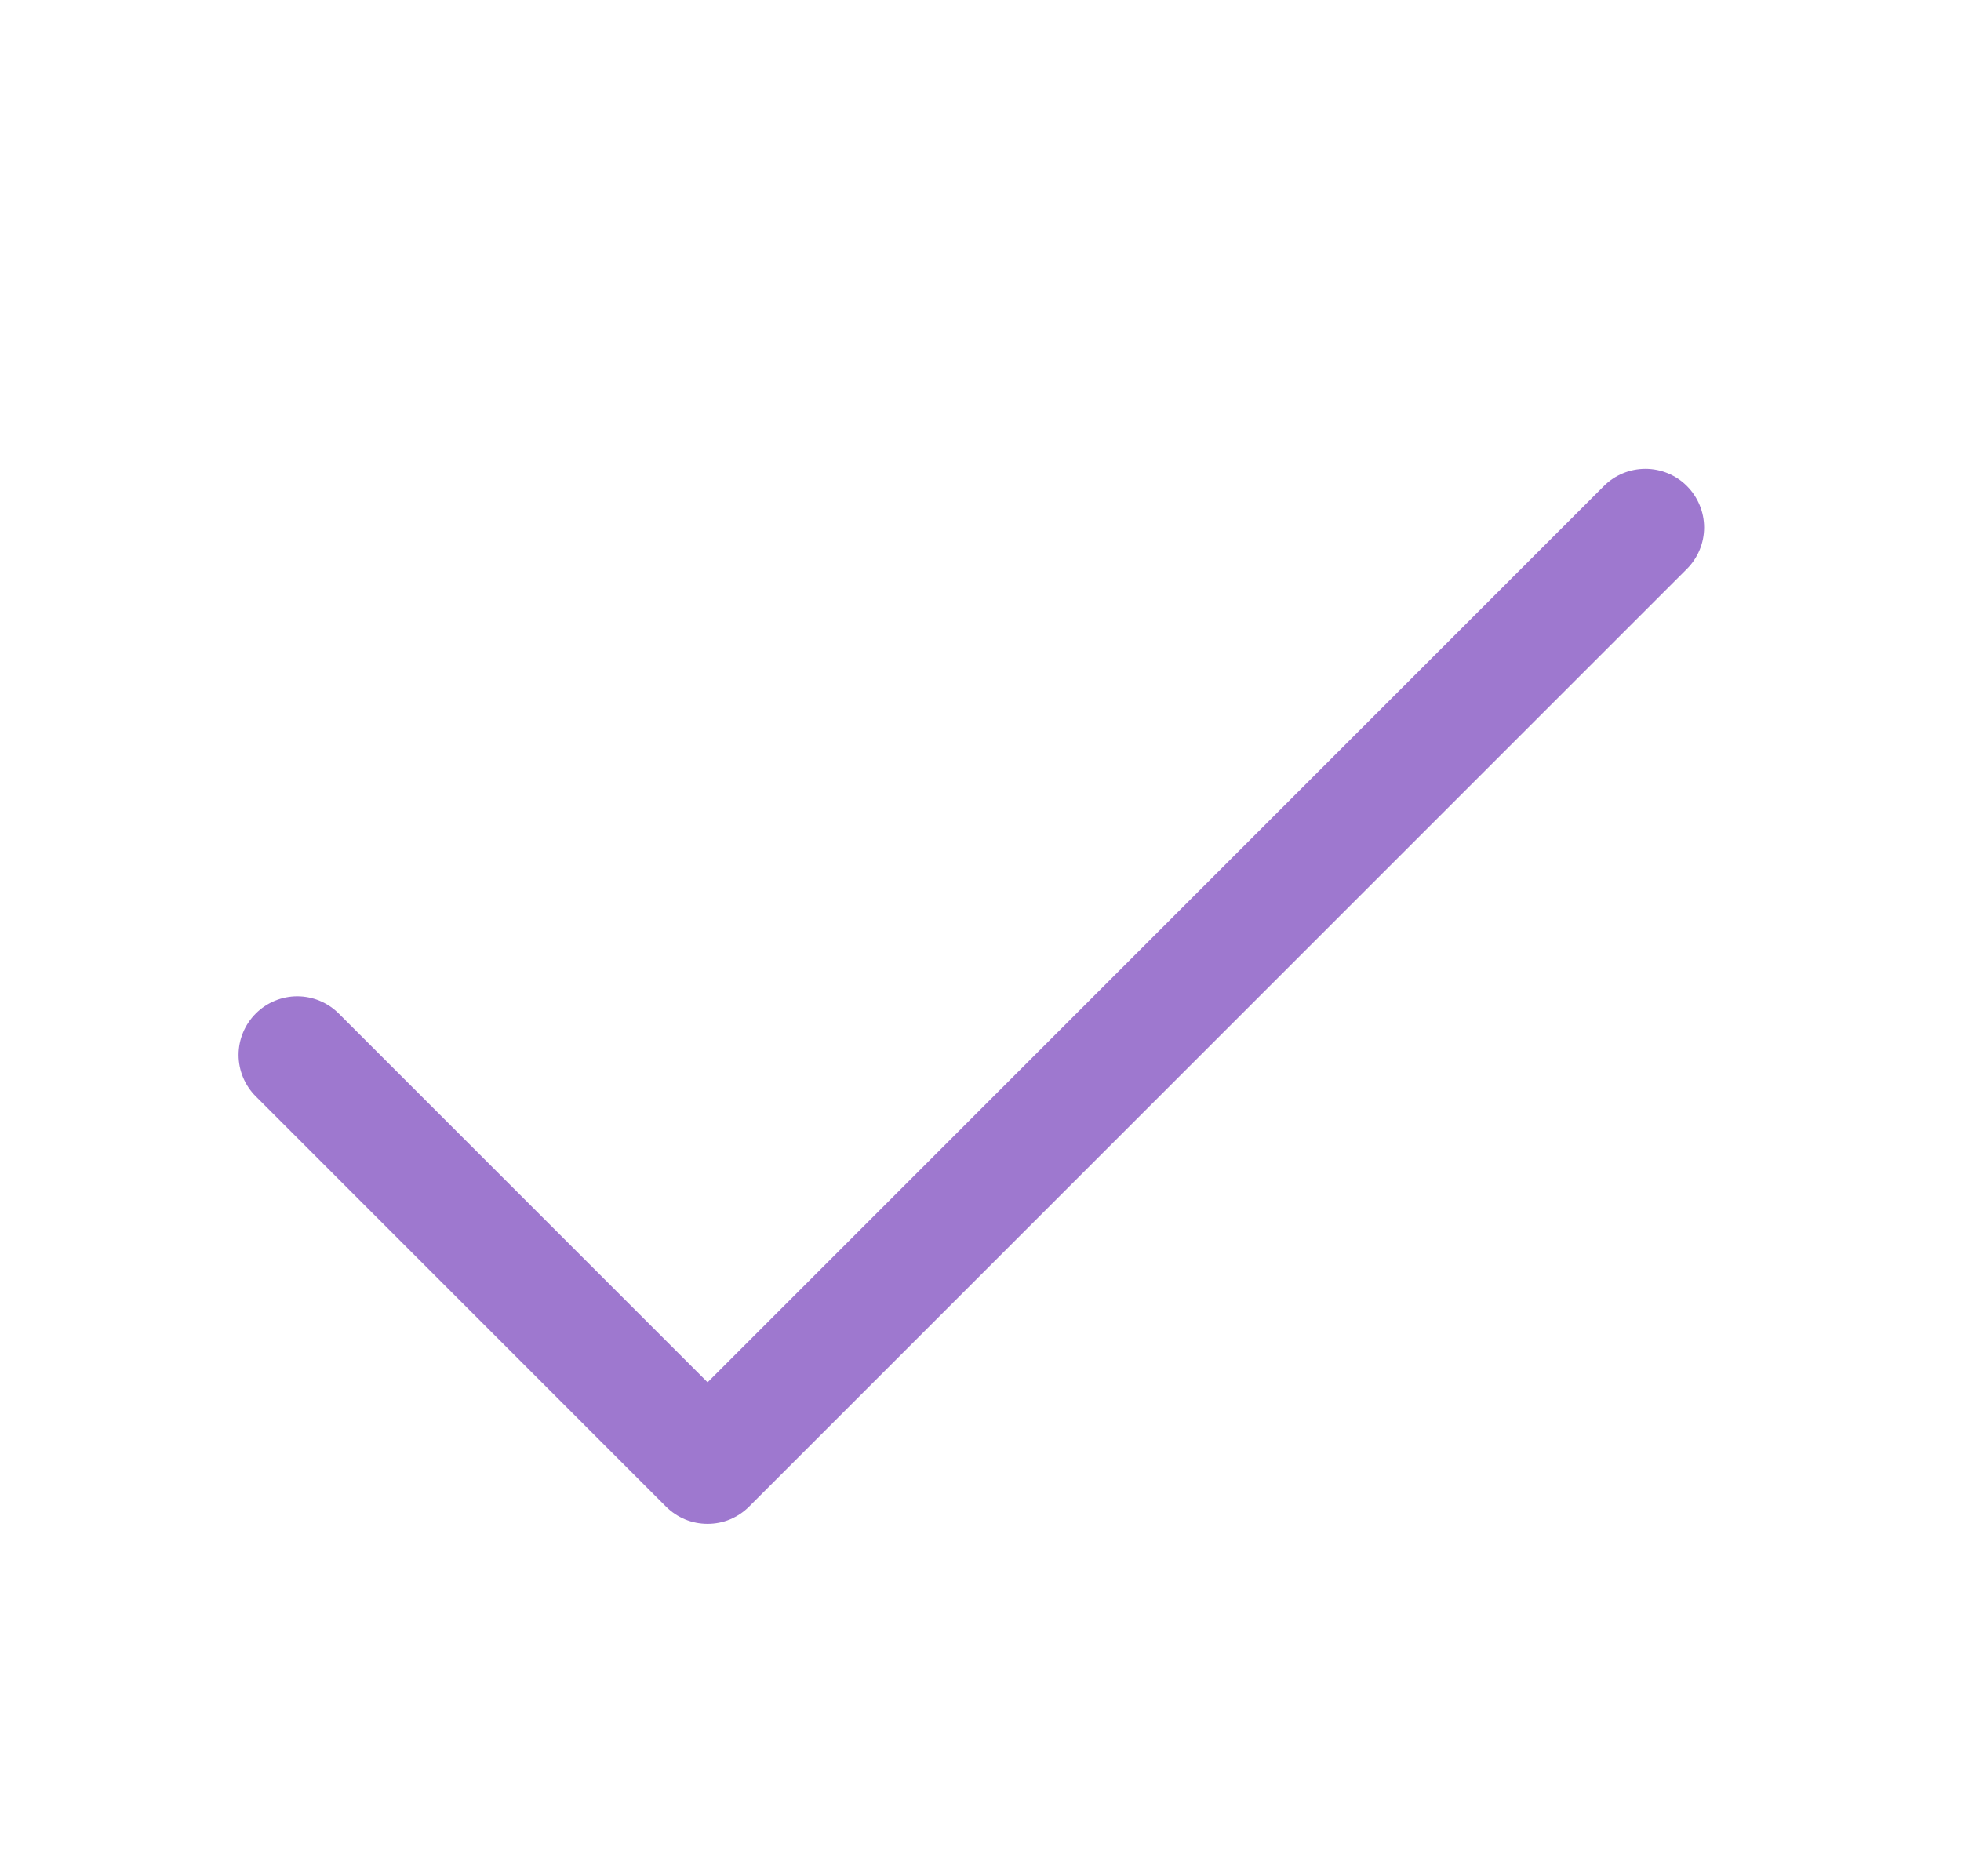
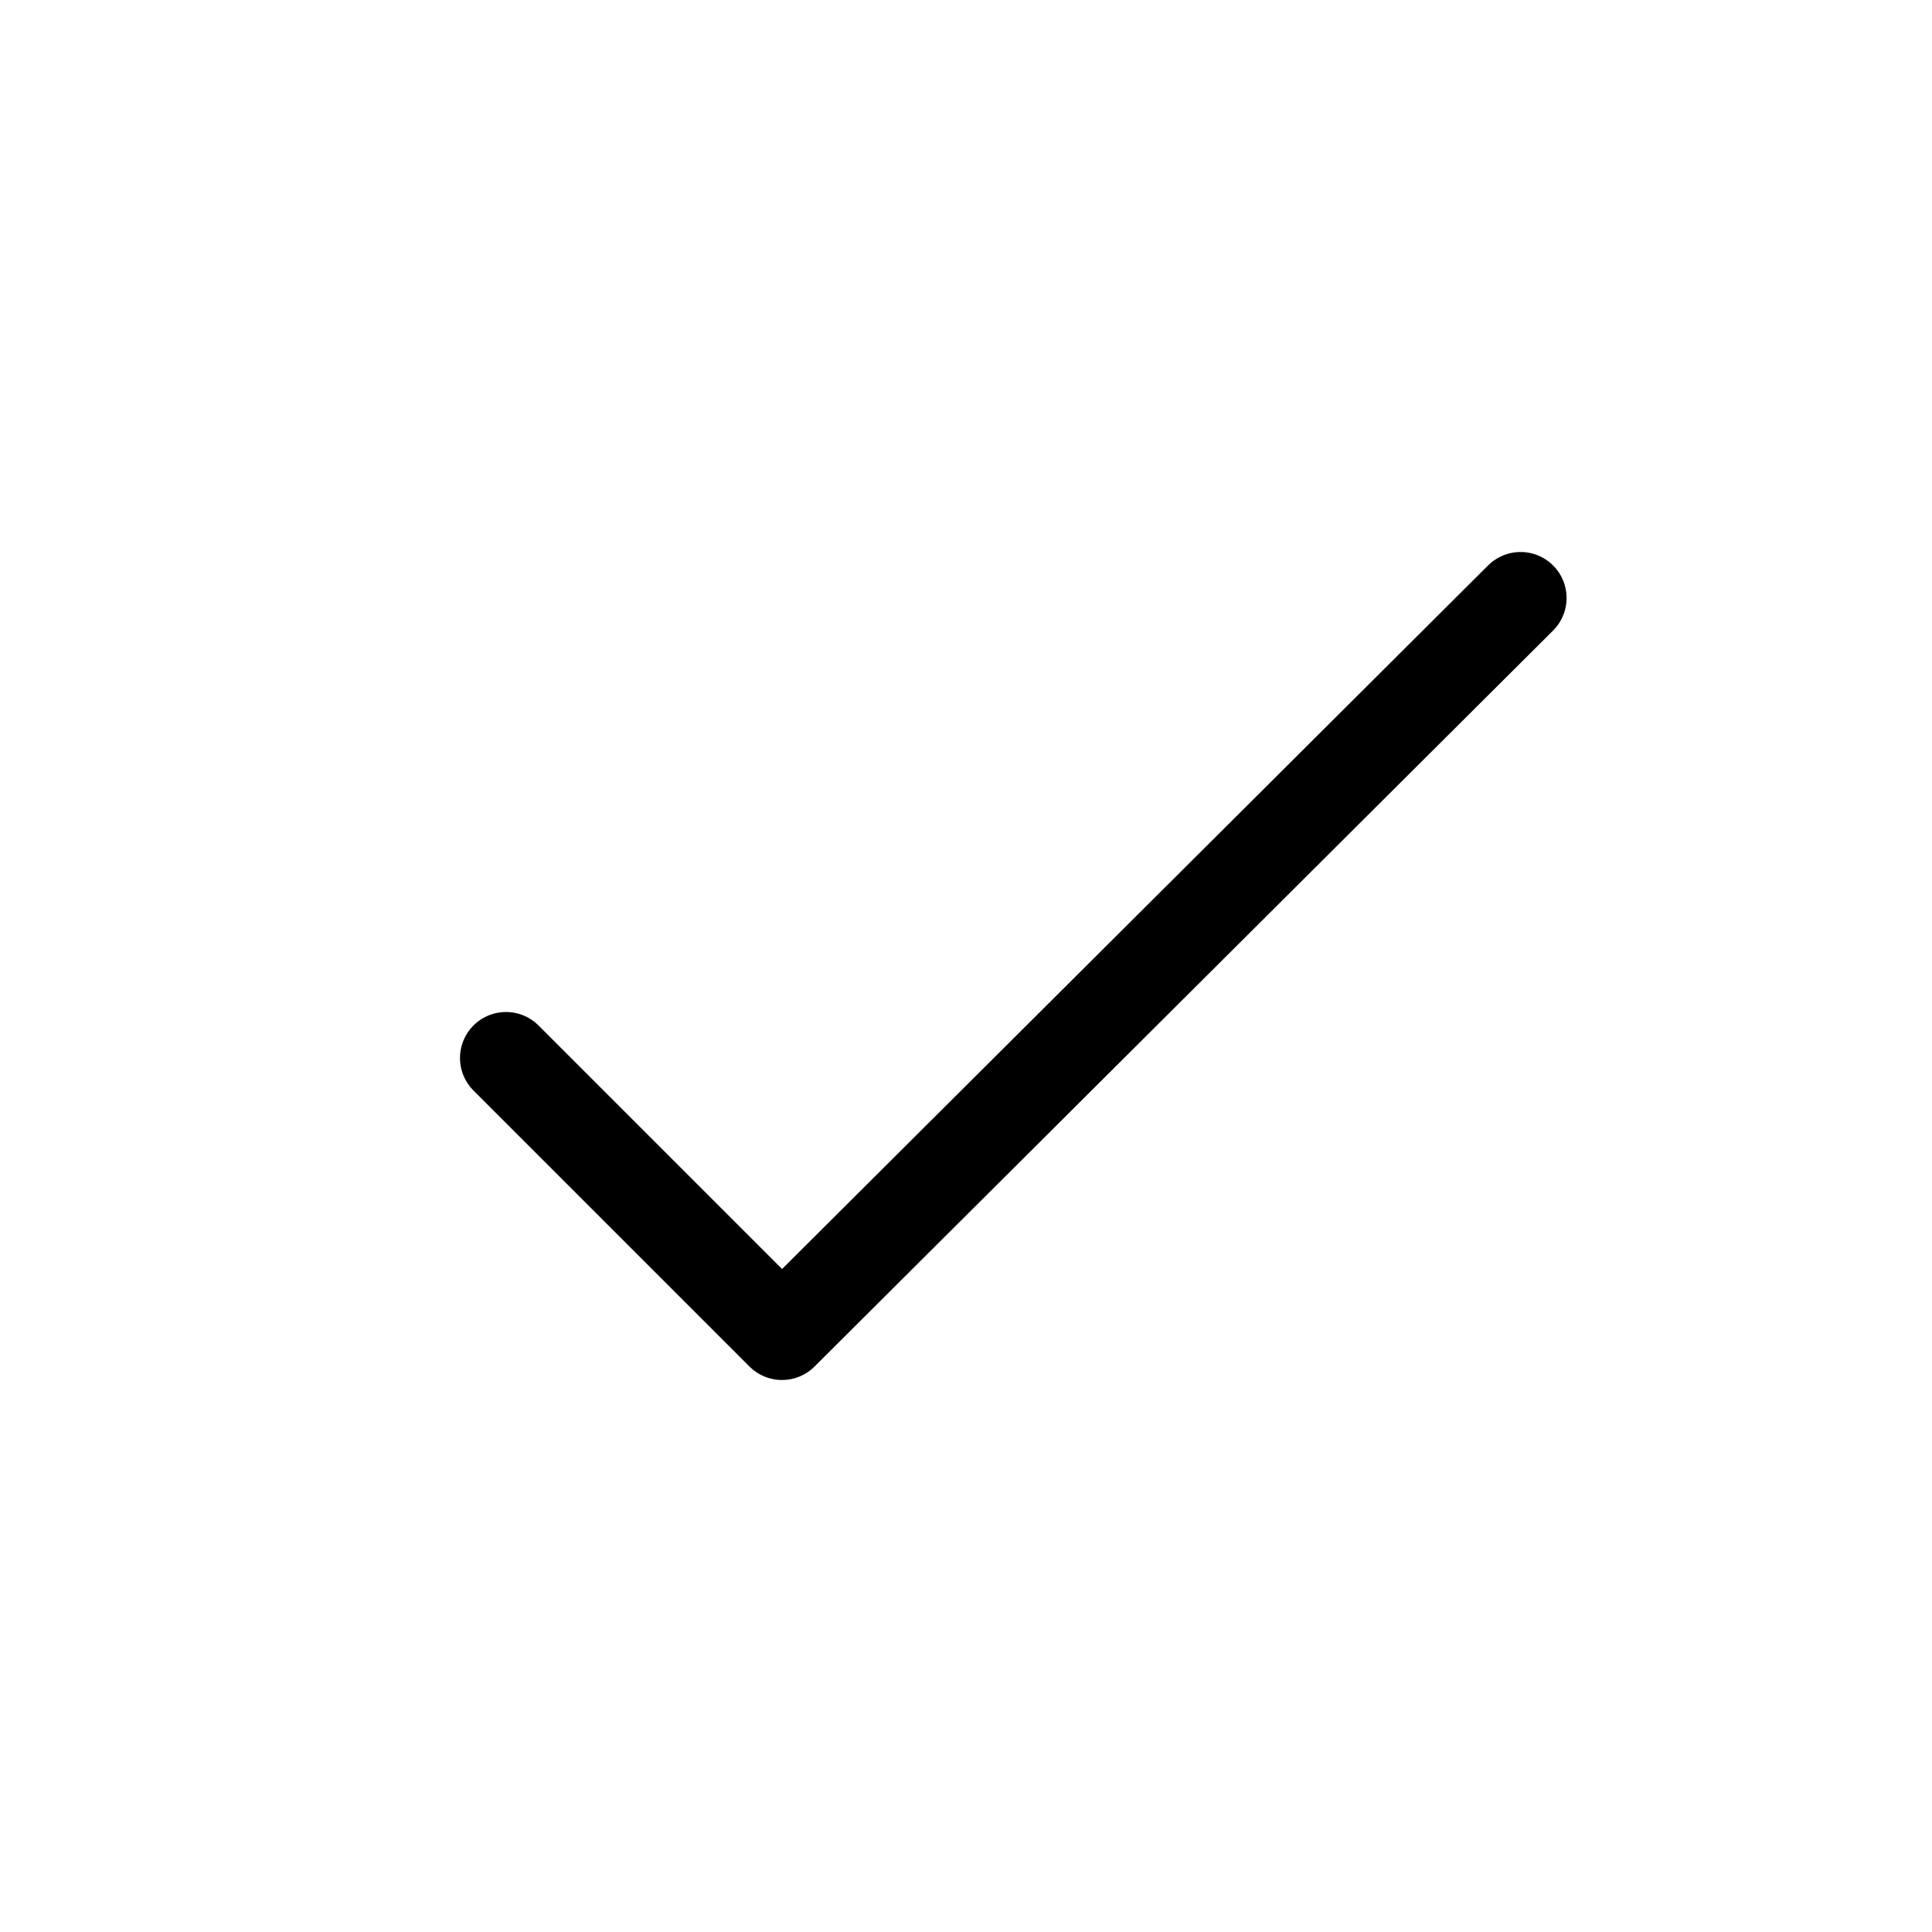
- <svg xmlns="http://www.w3.org/2000/svg" width="23" height="22" viewBox="0 0 23 22" fill="none">
-   <path d="M19.785 6.674L8.785 17.674C8.721 17.738 8.645 17.788 8.562 17.823C8.479 17.858 8.389 17.875 8.299 17.875C8.208 17.875 8.119 17.858 8.035 17.823C7.952 17.788 7.876 17.738 7.812 17.674L3 12.861C2.871 12.732 2.798 12.557 2.798 12.375C2.798 12.193 2.871 12.018 3 11.889C3.129 11.76 3.304 11.687 3.486 11.687C3.669 11.687 3.844 11.76 3.973 11.889L8.299 16.215L18.812 5.701C18.941 5.572 19.116 5.5 19.299 5.5C19.481 5.5 19.656 5.572 19.785 5.701C19.914 5.83 19.987 6.005 19.987 6.188C19.987 6.37 19.914 6.545 19.785 6.674Z" fill="#9E78CF" />
+ <svg xmlns="http://www.w3.org/2000/svg" height="21" viewBox="0 0 21 21" width="21">
+   <path d="m.5 5.5 3 3 8.028-8" fill="none" stroke="currentColor" stroke-linecap="round" stroke-linejoin="round" transform="translate(5 6)" />
</svg>
